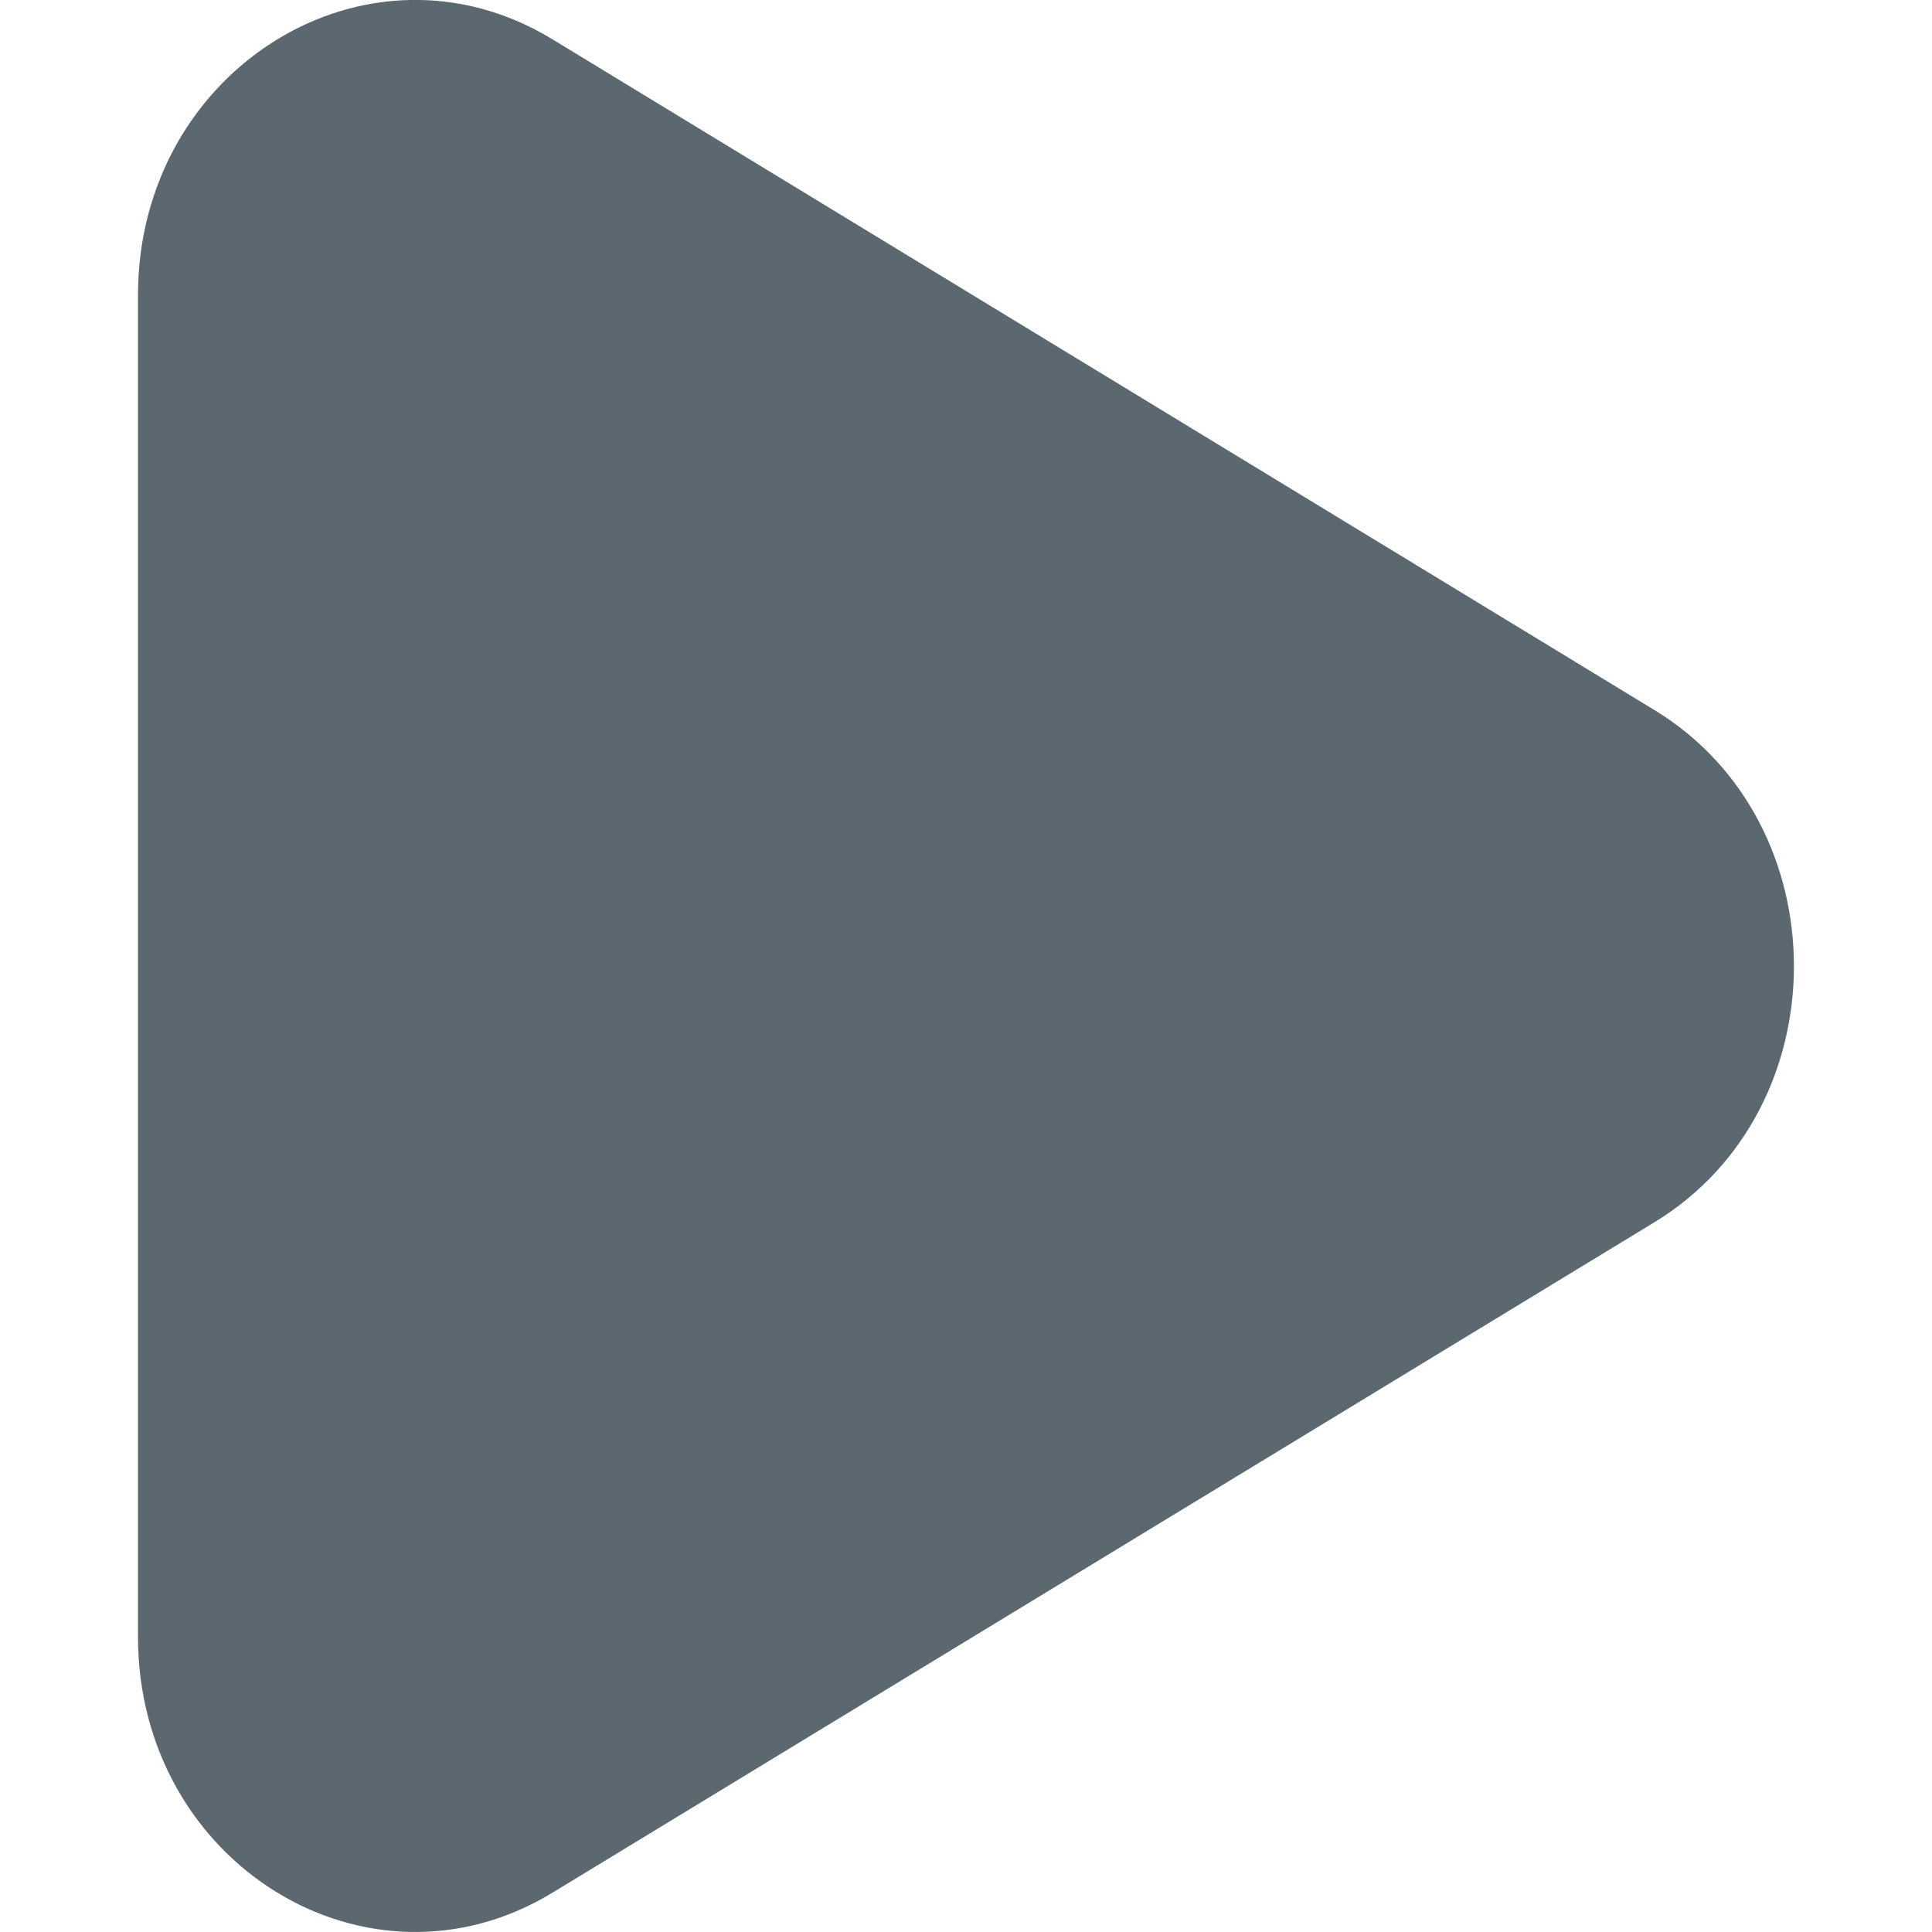
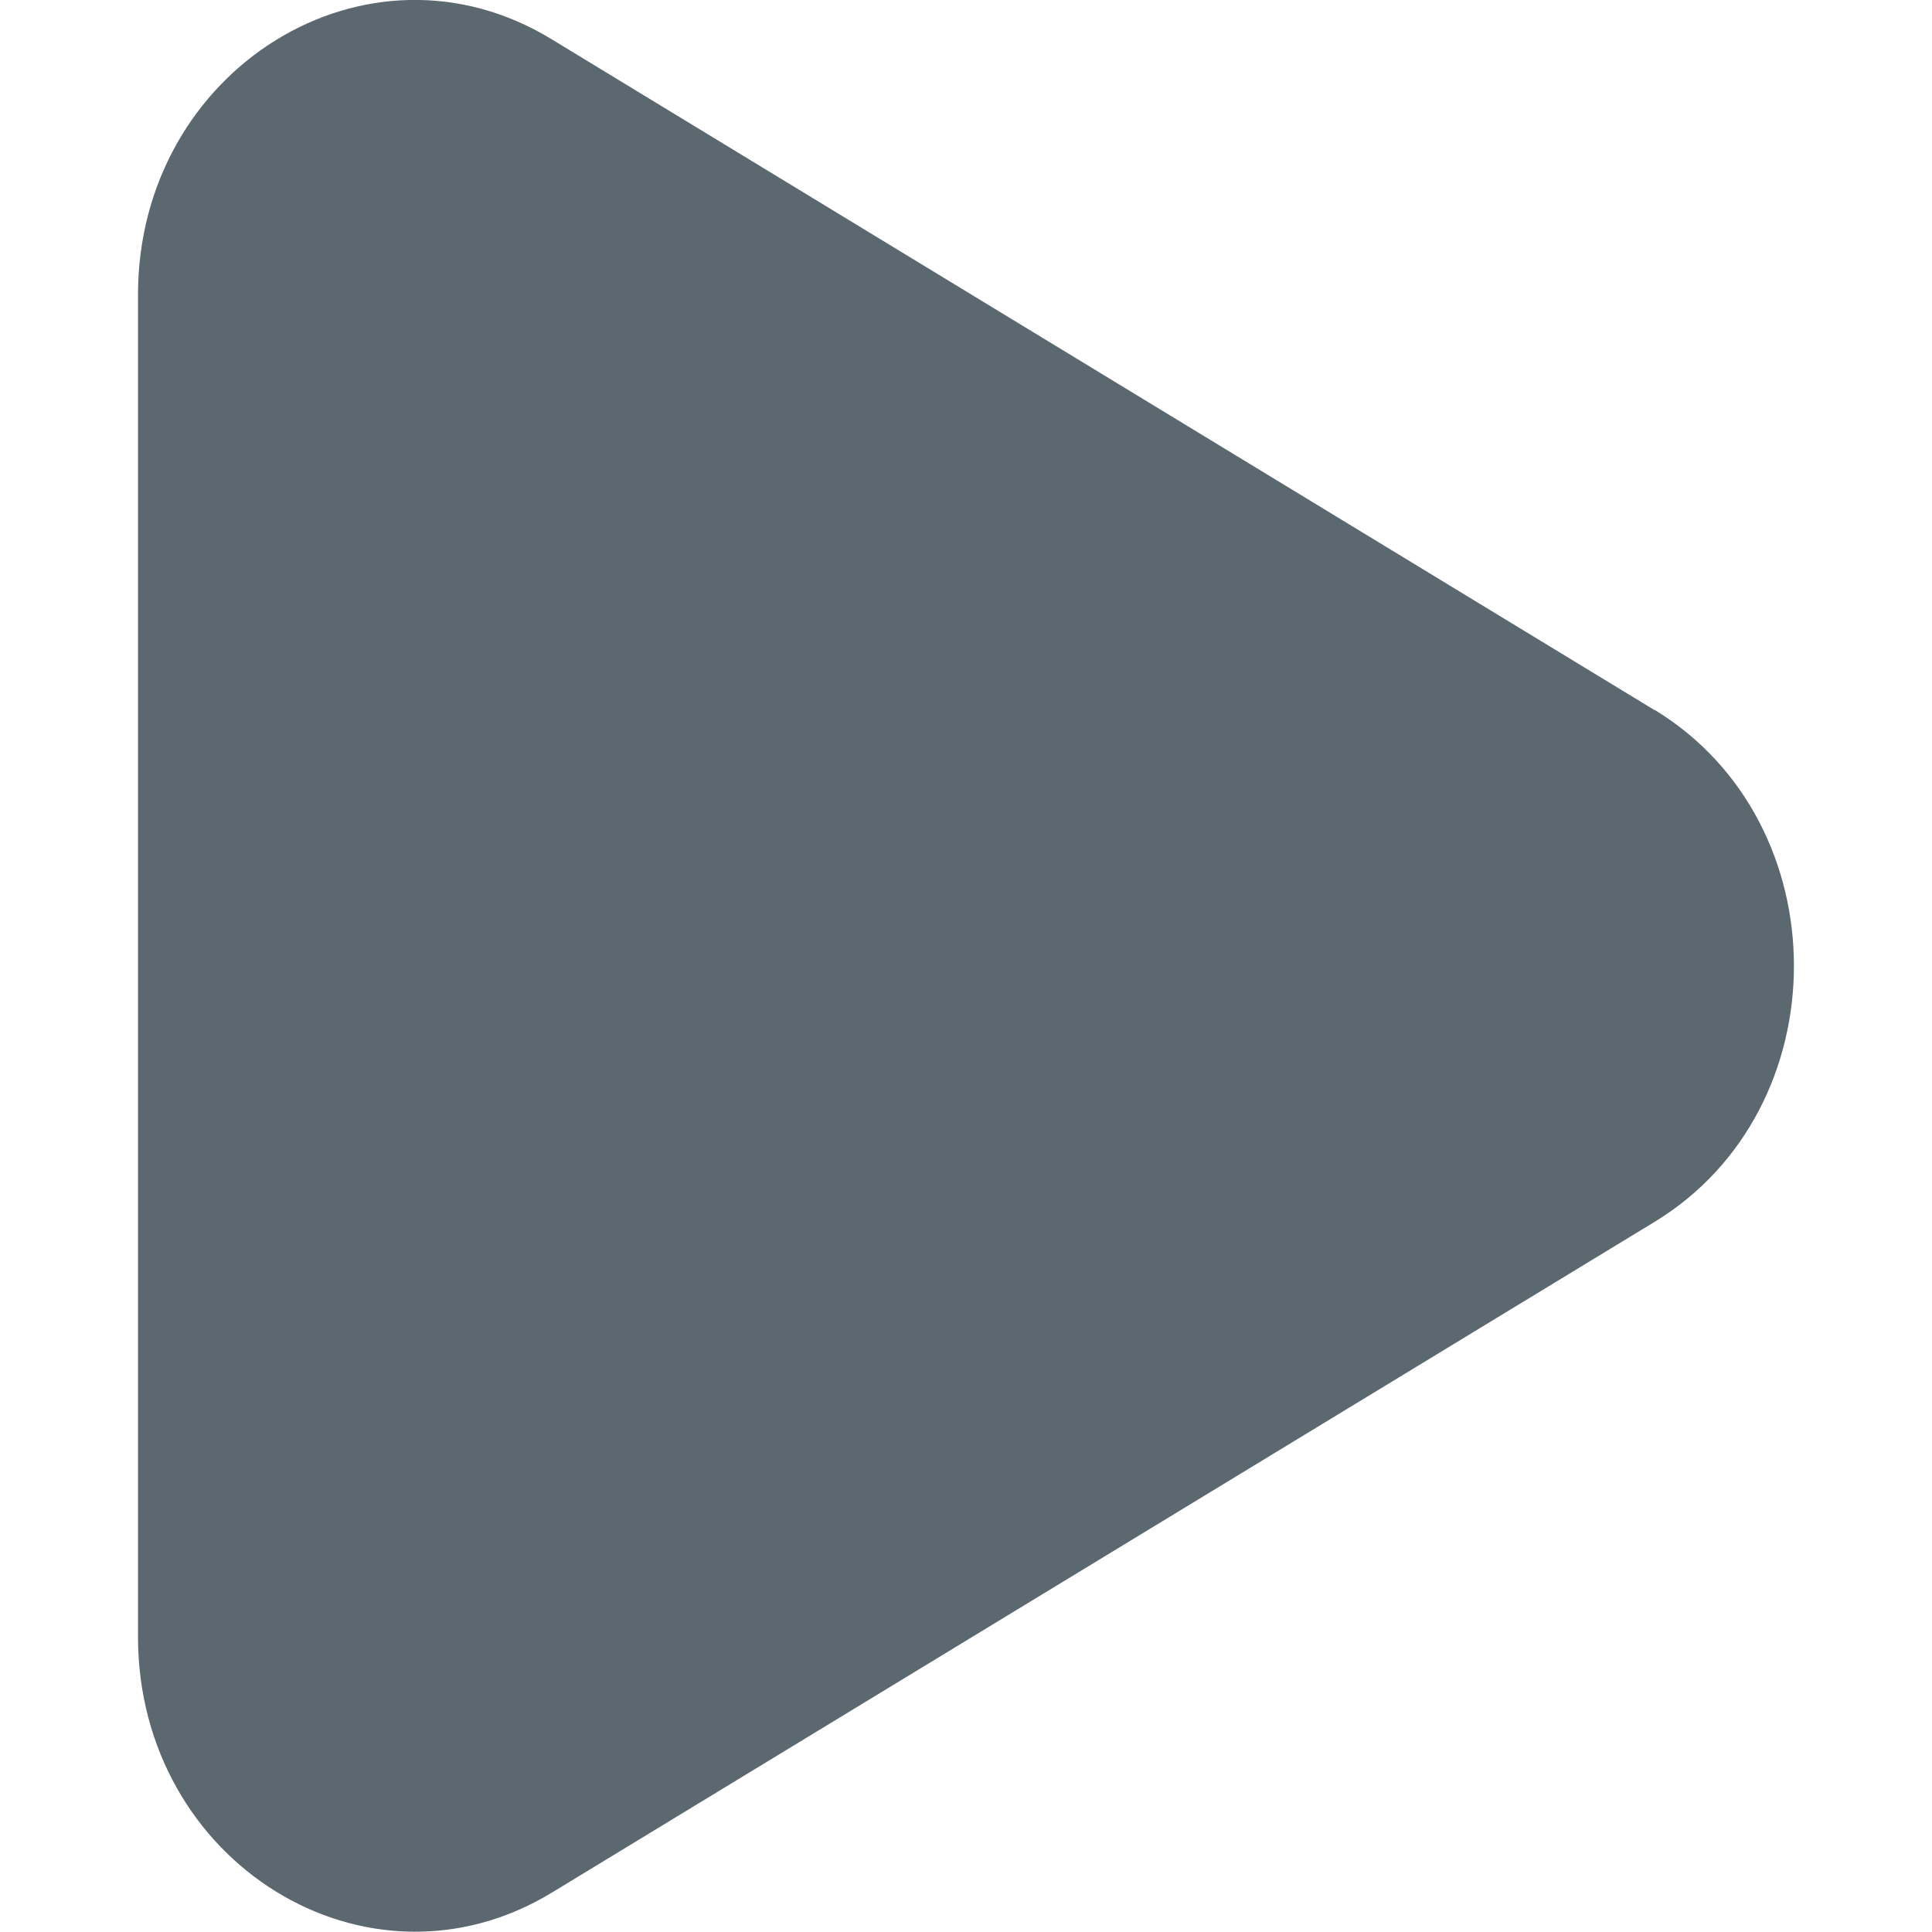
- <svg xmlns="http://www.w3.org/2000/svg" width="800px" height="800px" viewBox="-0.5 0 7 7" version="1.1" fill="#000000">
-   <g id="SVGRepo_bgCarrier" stroke-width="0" />
-   <g id="SVGRepo_tracerCarrier" stroke-linecap="round" stroke-linejoin="round" />
-   <g id="SVGRepo_iconCarrier">
-     <defs> </defs>
-     <g id="Page-1" stroke="none" stroke-width="1" fill="none" fill-rule="evenodd">
-       <g id="Dribbble-Light-Preview" transform="translate(-347, -3766)" fill="#5c6870">
-         <g id="icons" transform="translate(56, 160)">
-           <path d="M296.495,3608.573 L292.501,3606.142 C291.832,3605.735 291,3606.25 291,3607.069 L291,3611.931 C291,3612.751 291.832,3613.264 292.501,3612.858 L296.495,3610.428 C297.168,3610.018 297.168,3608.983 296.495,3608.573" id="play-[#1003]"> </path>
-         </g>
-       </g>
-     </g>
-   </g>
+ <svg xmlns="http://www.w3.org/2000/svg" width="800" height="800" viewBox="-0.5 0 7 7">
+   <path d="M5.495 2.573L1.5.143C.832-.266 0 .25 0 1.068V5.93c0 .82.832 1.333 1.5.927l3.995-2.43c.673-.41.673-1.445 0-1.855" fill="#5c6870" fill-rule="evenodd" />
</svg>
